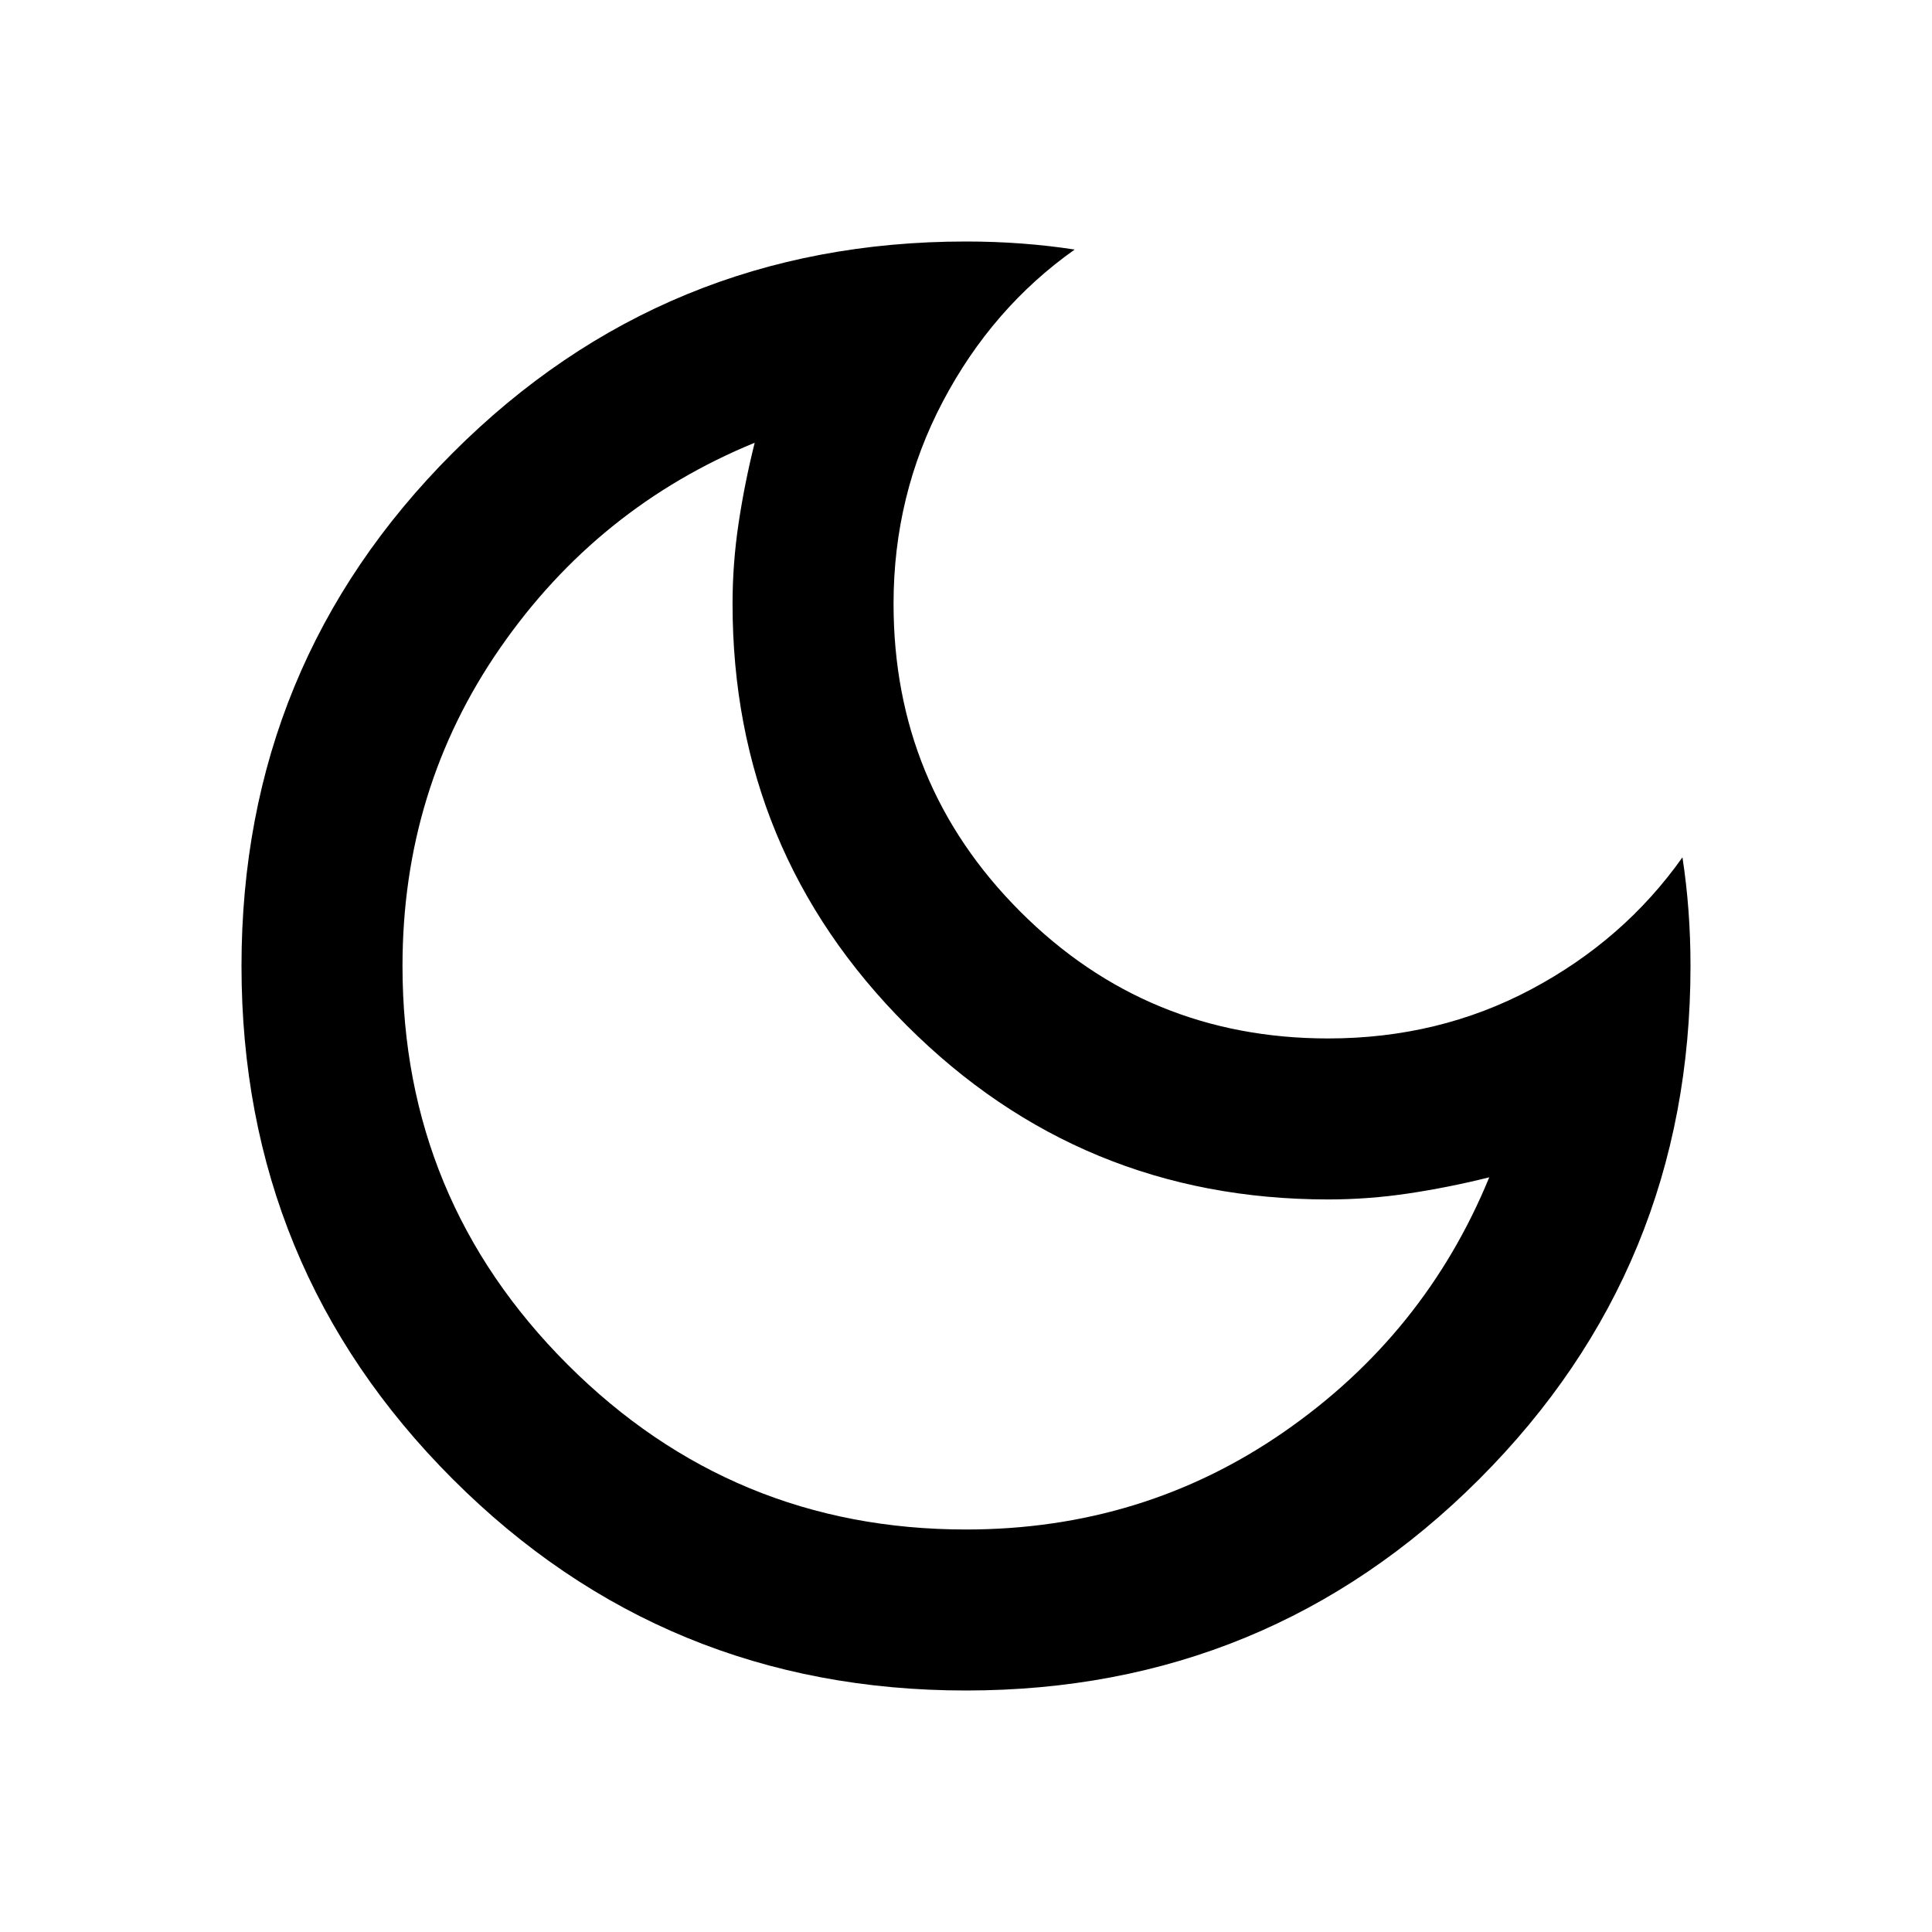
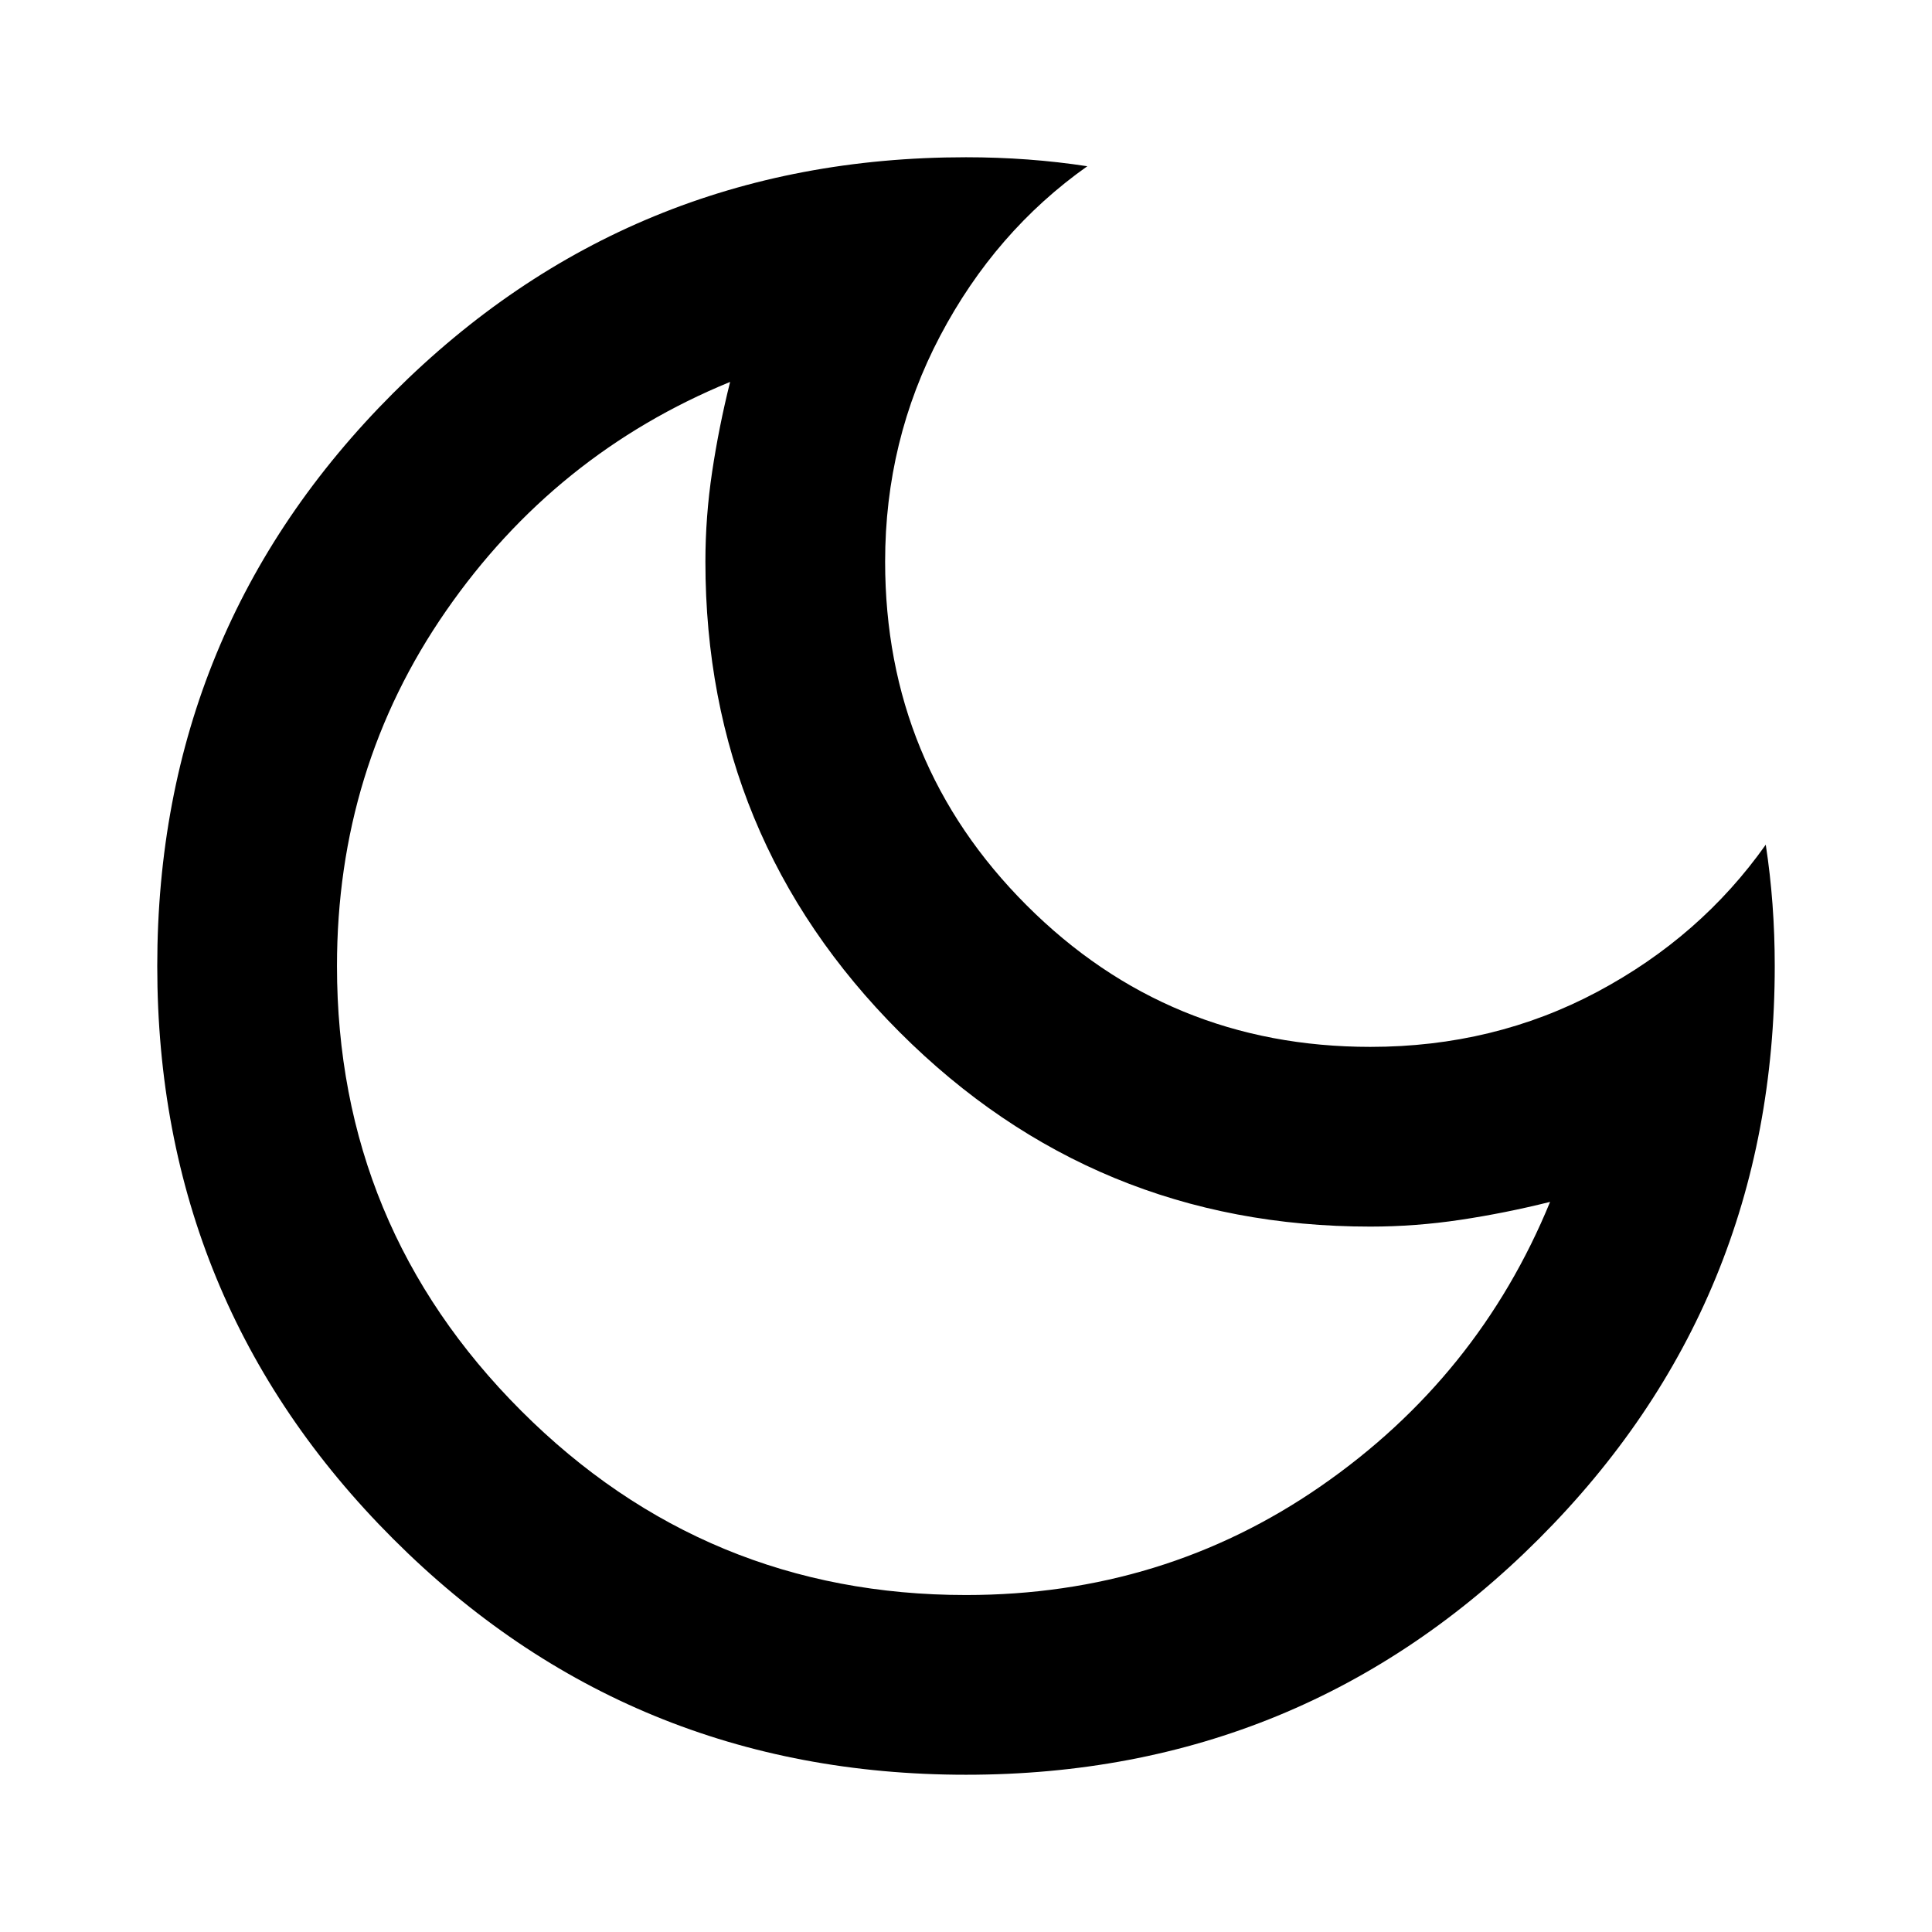
- <svg xmlns="http://www.w3.org/2000/svg" version="1.1" id="darkmode" viewBox="0 -960 960 960">
+ <svg xmlns="http://www.w3.org/2000/svg" version="1.1" id="darkmode" viewBox="50 -910 860 860">
  <path fill="currentColor" d="M480-120q-150 0-255-105T120-480q0-150 105-255t255-105q14 0 27.5 1t26.5 3q-41 29-65.5 75.5T444-660q0 90 63 153t153 63q55 0 101-24.5t75-65.5q2 13 3 26.5t1 27.5q0 150-105 255T480-120Zm0-80q88 0 158-48.5T740-375q-20 5-40 8t-40 3q-123 0-209.5-86.5T364-660q0-20 3-40t8-40q-78 32-126.5 102T200-480q0 116 82 198t198 82Zm-10-270Z" />
</svg>
